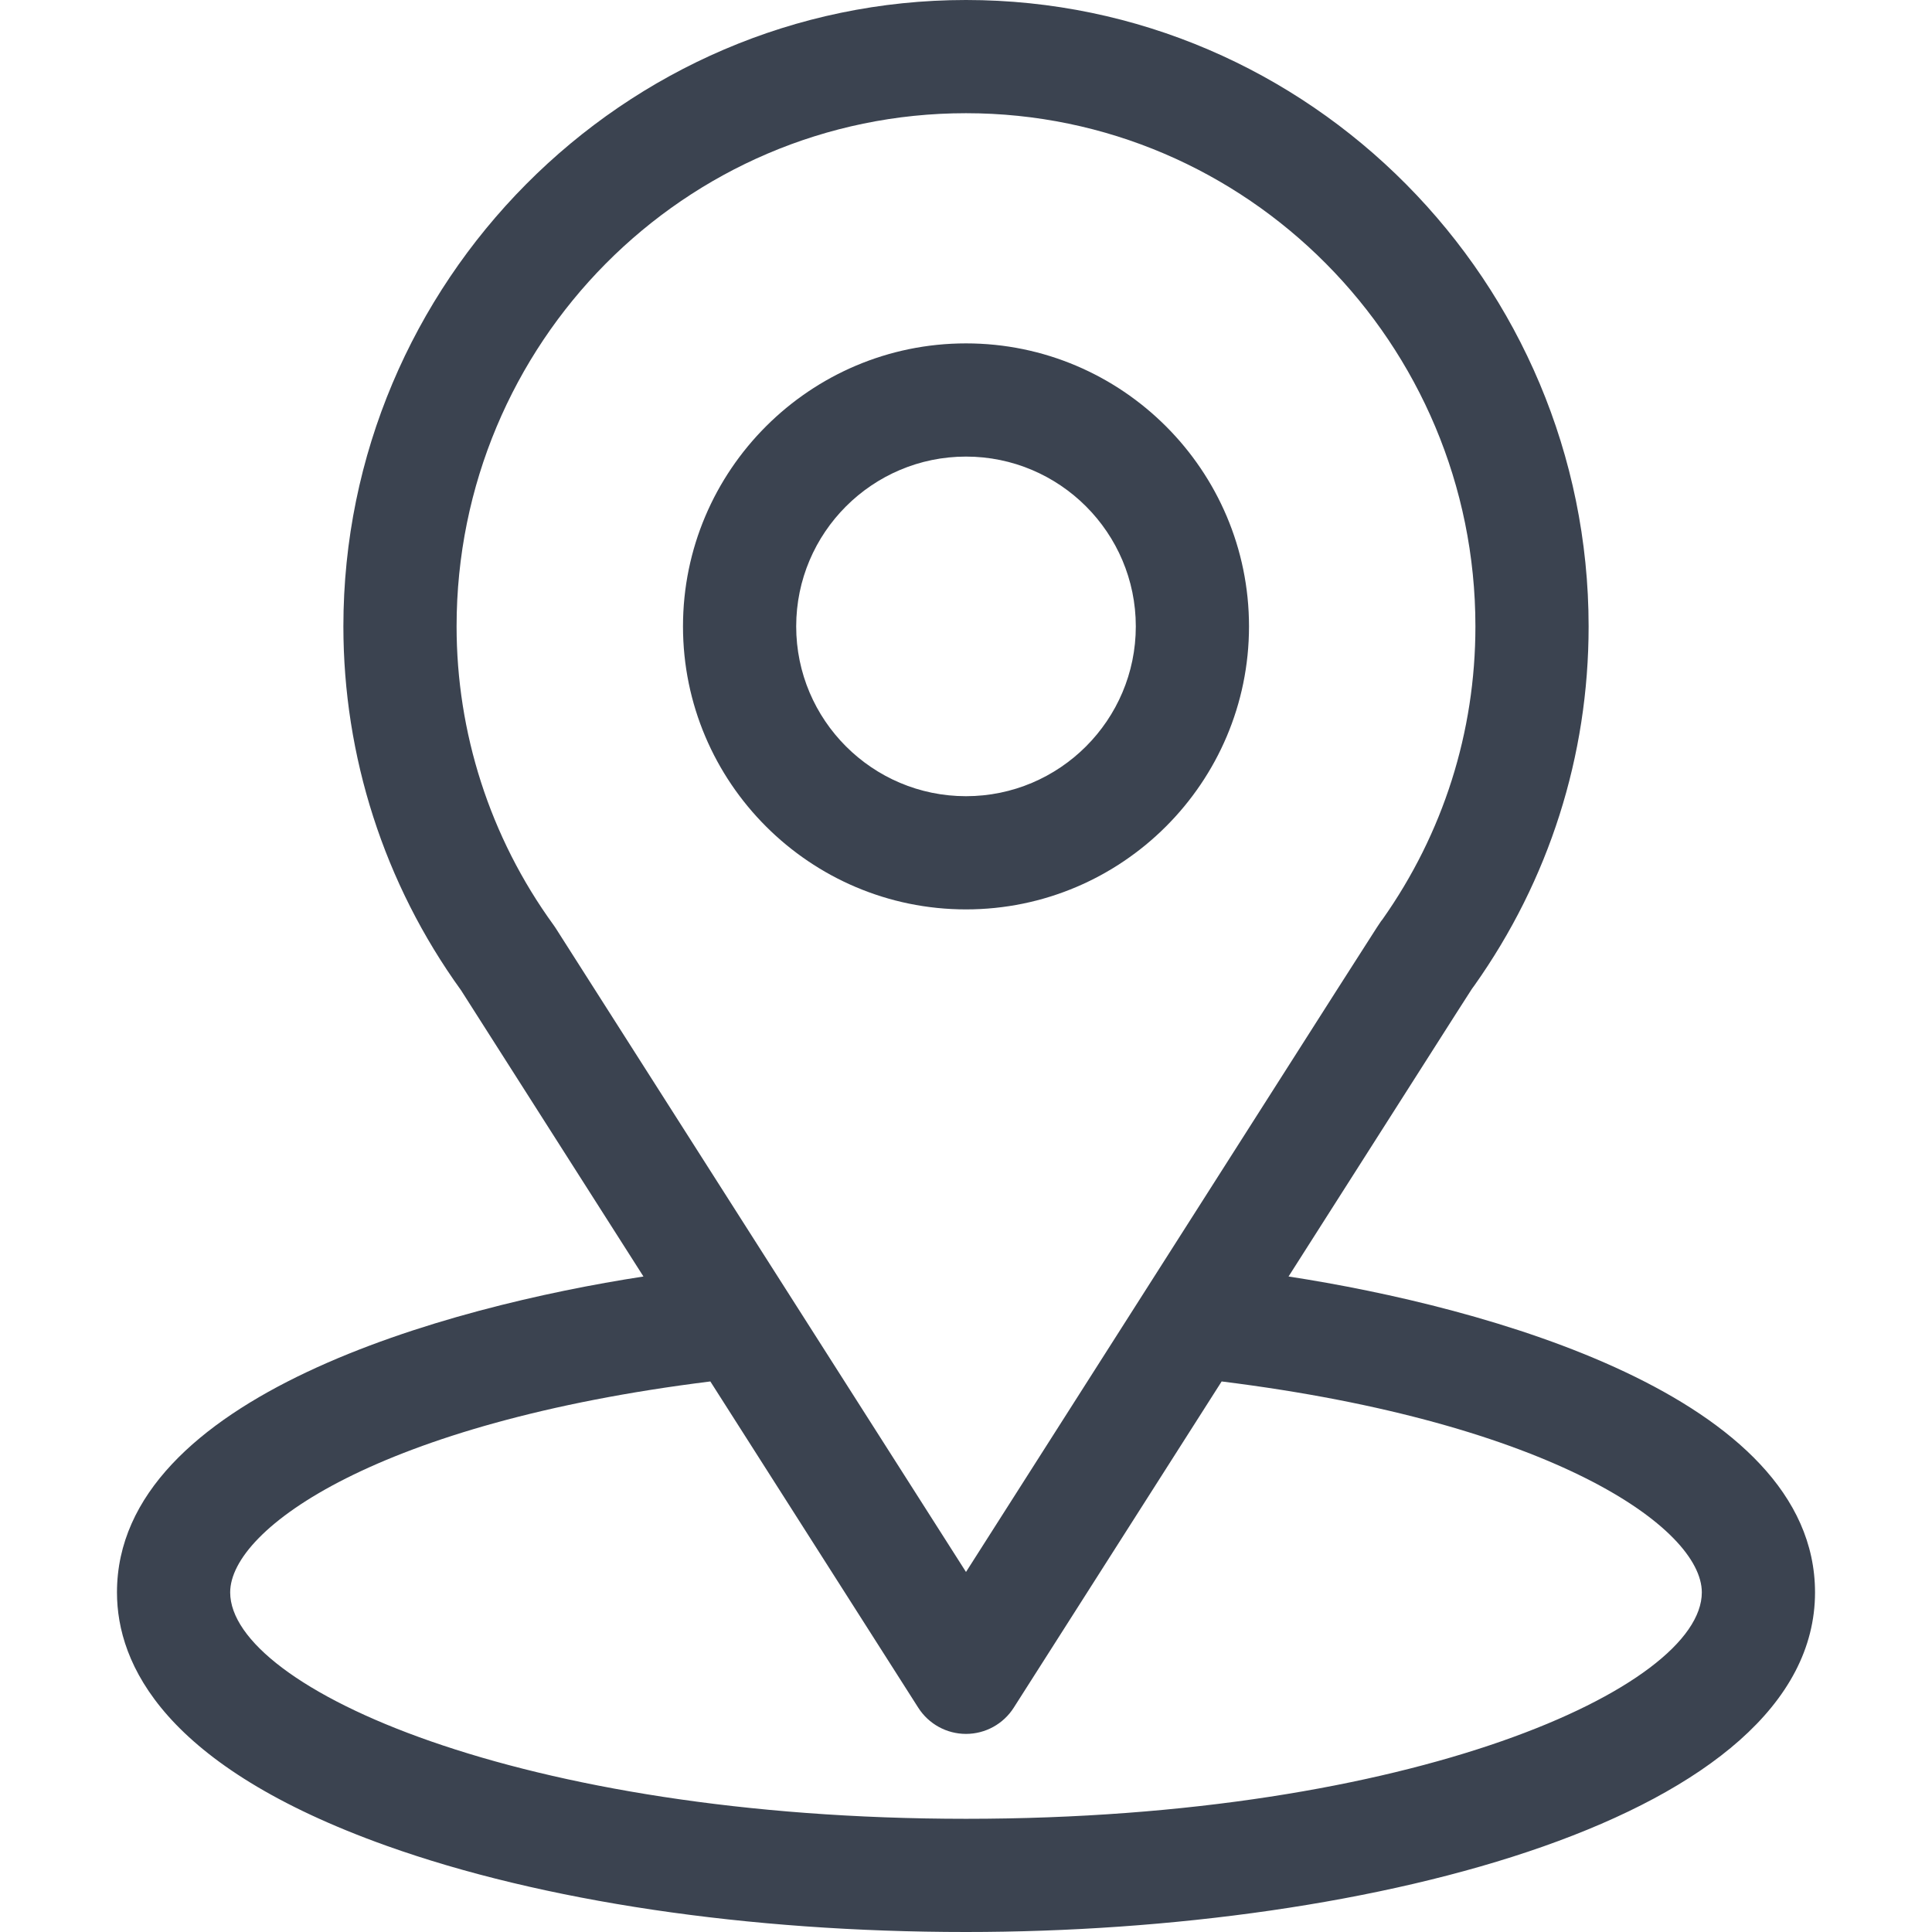
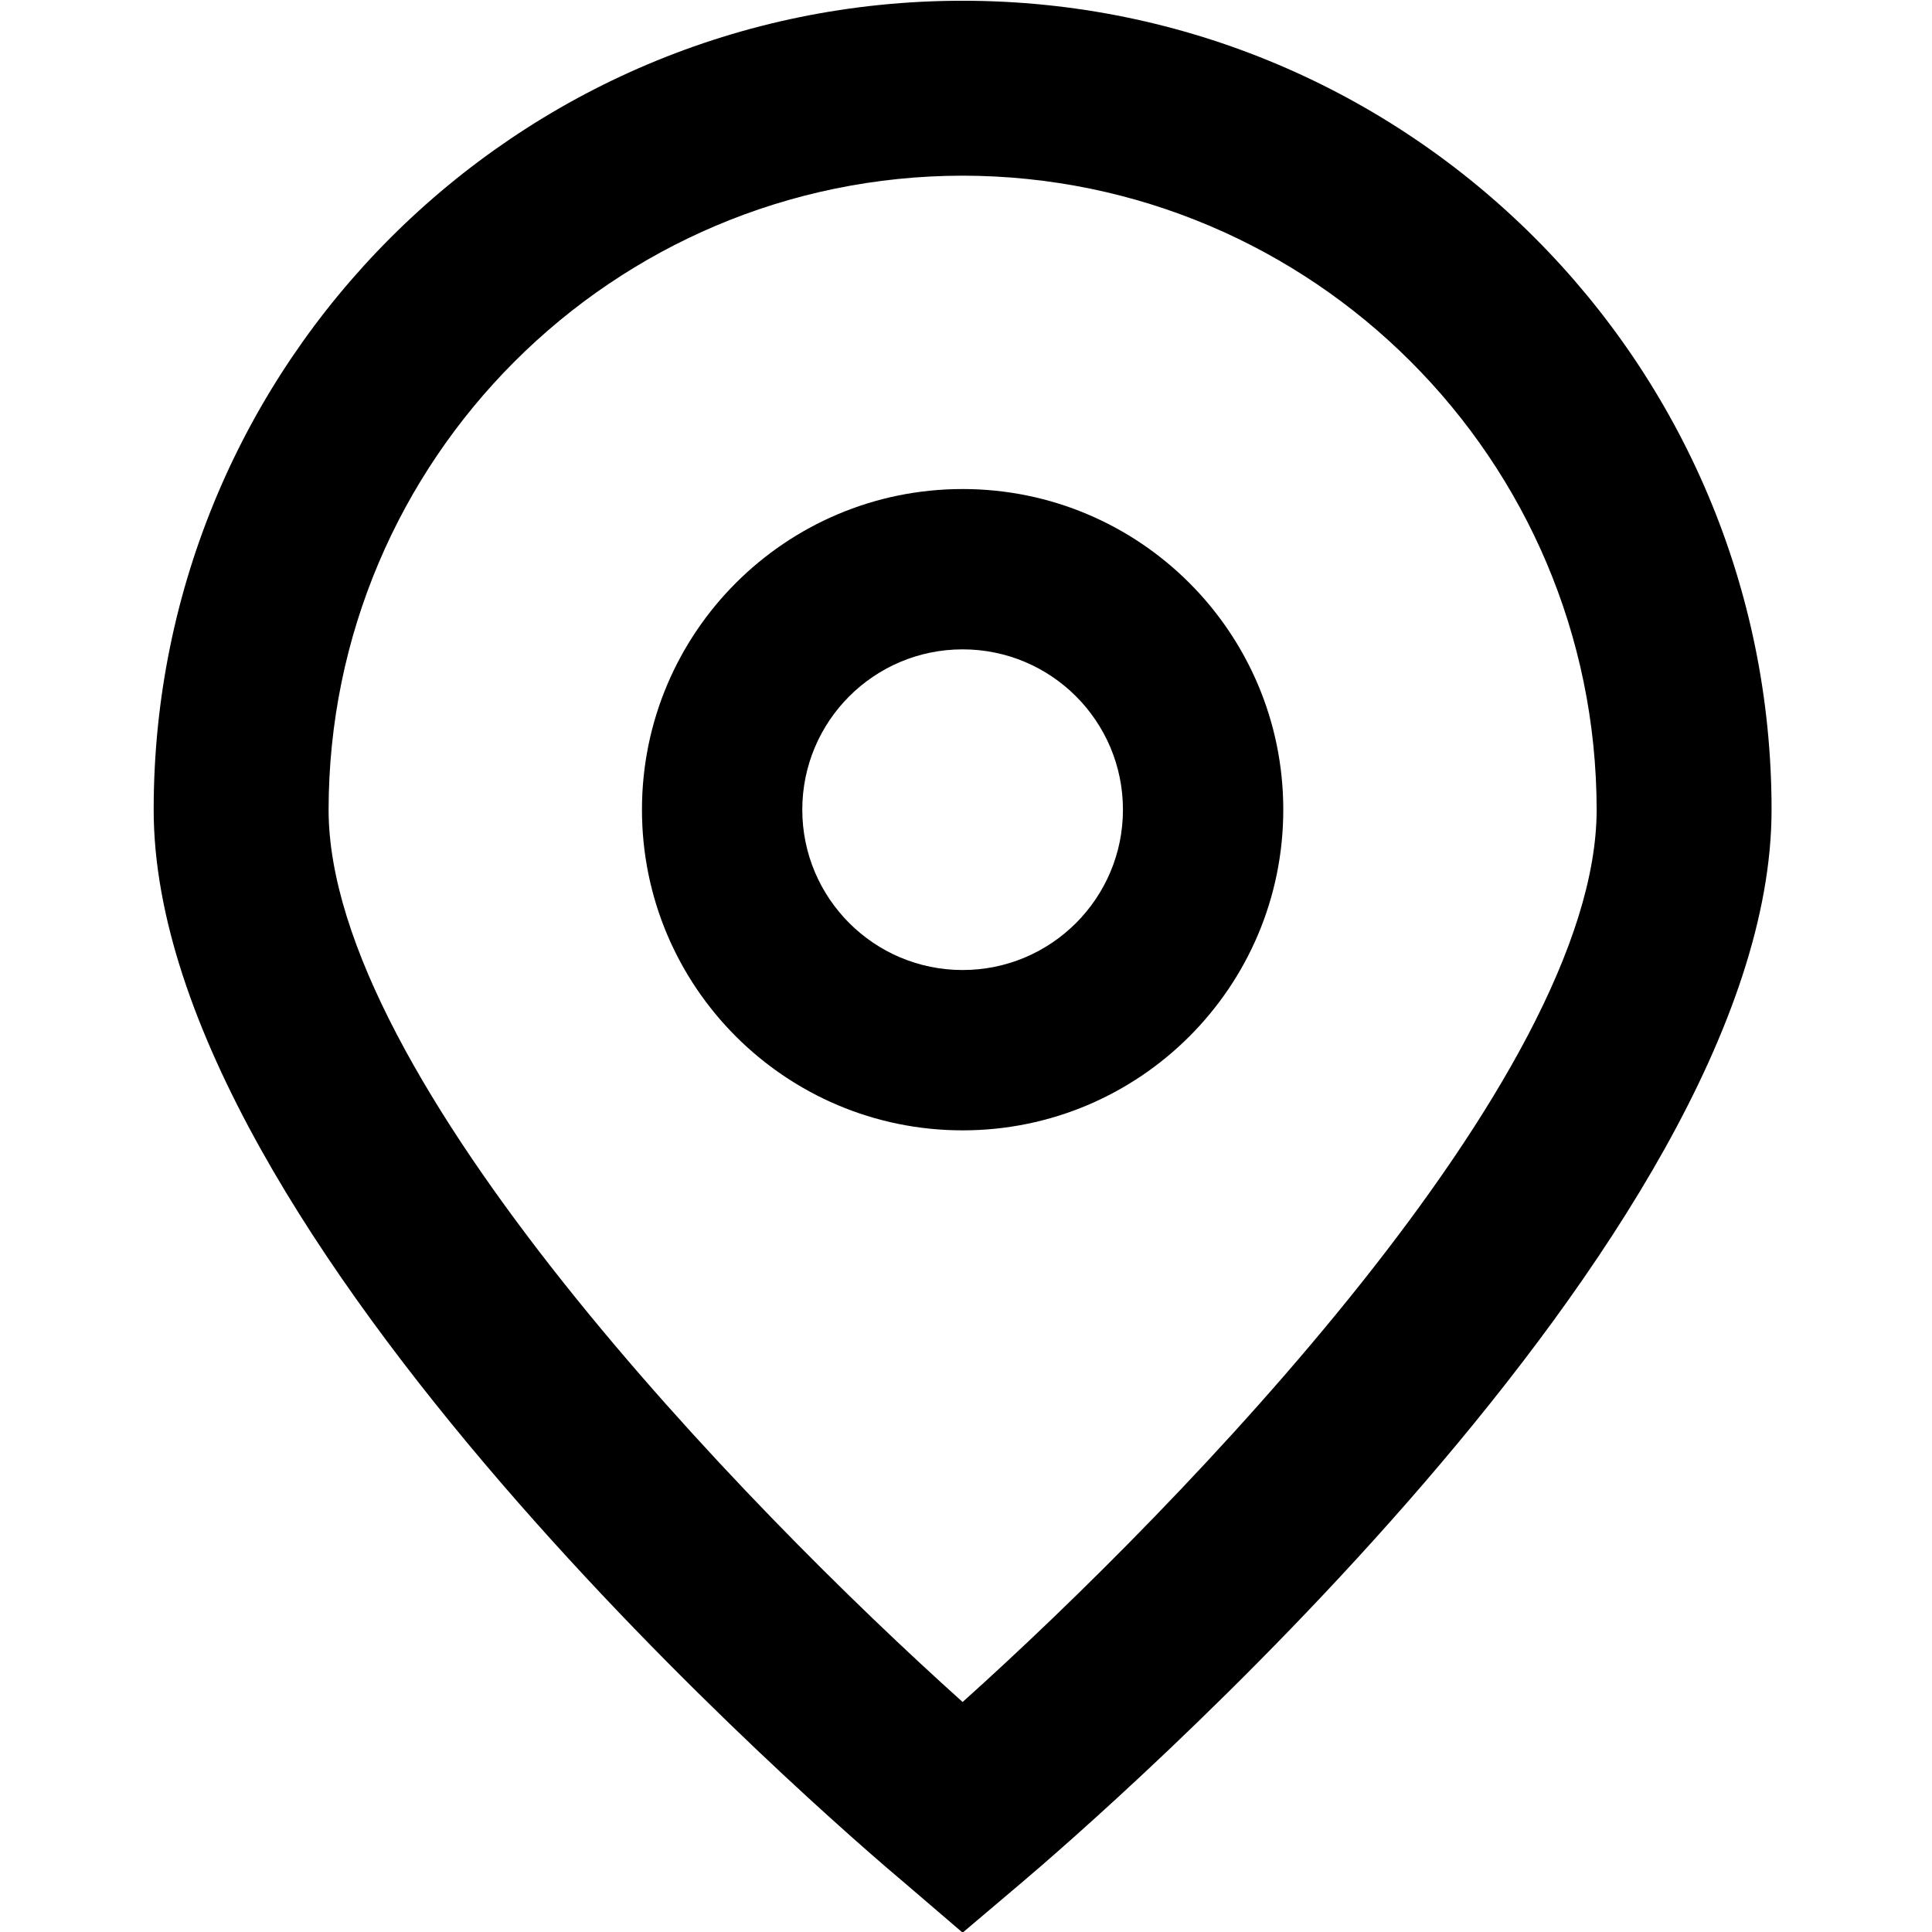
- <svg xmlns="http://www.w3.org/2000/svg" version="1.1" width="512" height="512" x="0" y="0" viewBox="0 0 512 512" style="enable-background:new 0 0 512 512" xml:space="preserve" class="">
-   <g>
-     <path d="M341.476 338.285c54.483-85.493 47.634-74.827 49.204-77.056C410.516 233.251 421 200.322 421 166 421 74.98 347.139 0 256 0 165.158 0 91 74.832 91 166c0 34.3 10.704 68.091 31.19 96.446l48.332 75.84C118.847 346.227 31 369.892 31 422c0 18.995 12.398 46.065 71.462 67.159C143.704 503.888 198.231 512 256 512c108.025 0 225-30.472 225-90 0-52.117-87.744-75.757-139.524-83.715zm-194.227-92.34a15.57 15.57 0 0 0-.517-.758C129.685 221.735 121 193.941 121 166c0-75.018 60.406-136 135-136 74.439 0 135 61.009 135 136 0 27.986-8.521 54.837-24.646 77.671-1.445 1.906 6.094-9.806-110.354 172.918L147.249 245.945zM256 482c-117.994 0-195-34.683-195-60 0-17.016 39.568-44.995 127.248-55.901l55.102 86.463a14.998 14.998 0 0 0 25.298 0l55.101-86.463C411.431 377.005 451 404.984 451 422c0 25.102-76.313 60-195 60z" fill="#3b4350" opacity="1" data-original="#000000" />
-     <path d="M256 91c-41.355 0-75 33.645-75 75s33.645 75 75 75 75-33.645 75-75-33.645-75-75-75zm0 120c-24.813 0-45-20.187-45-45s20.187-45 45-45 45 20.187 45 45-20.187 45-45 45z" fill="#3b4350" opacity="1" data-original="#000000" />
+ <svg xmlns="http://www.w3.org/2000/svg" version="1.1" id="Capa_1" x="0px" y="0px" viewBox="0 0 512 512" style="enable-background:new 0 0 512 512;" xml:space="preserve" width="512" height="512">
+   <g id="_01_align_center">
+     <path d="M255.104,512.171l-14.871-12.747C219.732,482.258,40.725,327.661,40.725,214.577c0-118.398,95.981-214.379,214.379-214.379   s214.379,95.981,214.379,214.379c0,113.085-179.007,267.682-199.423,284.932L255.104,512.171z M255.104,46.553   c-92.753,0.105-167.918,75.27-168.023,168.023c0,71.042,110.132,184.53,168.023,236.473   c57.892-51.964,168.023-165.517,168.023-236.473C423.022,121.823,347.858,46.659,255.104,46.553z" />
+     <path d="M255.104,299.555c-46.932,0-84.978-38.046-84.978-84.978s38.046-84.978,84.978-84.978s84.978,38.046,84.978,84.978   S302.037,299.555,255.104,299.555z M255.104,172.087c-23.466,0-42.489,19.023-42.489,42.489s19.023,42.489,42.489,42.489   s42.489-19.023,42.489-42.489S278.571,172.087,255.104,172.087z" />
  </g>
</svg>
